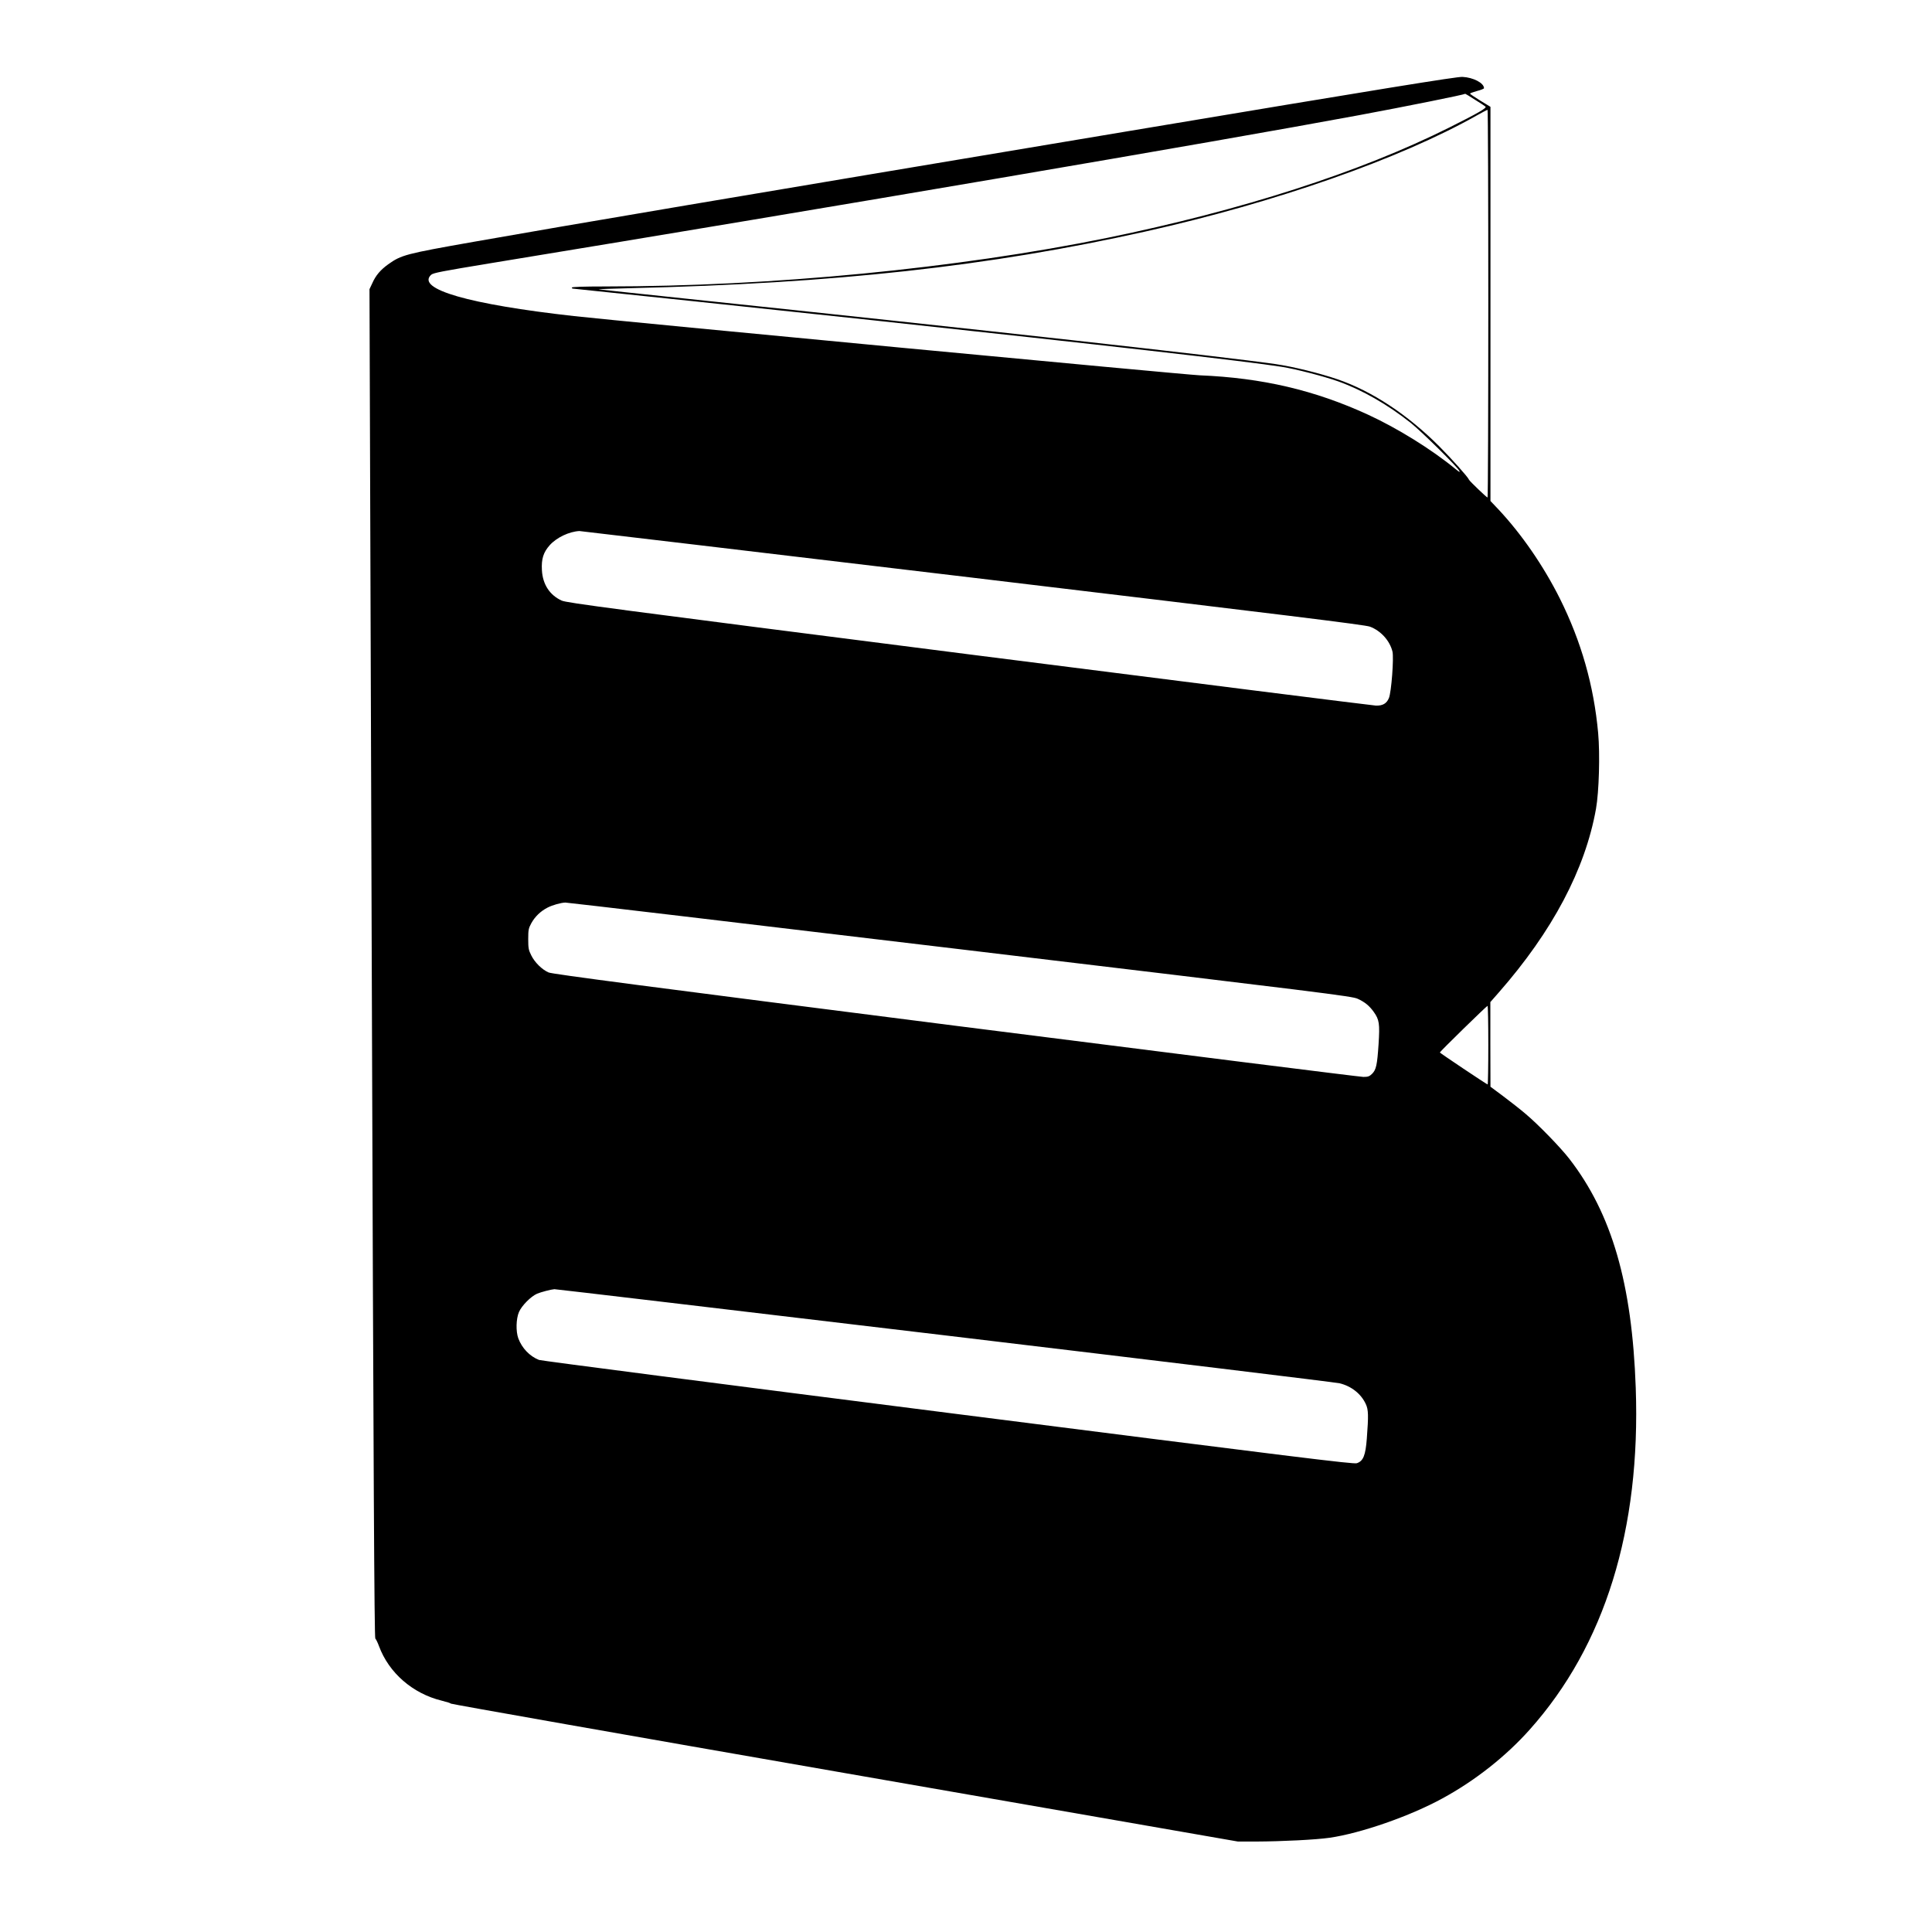
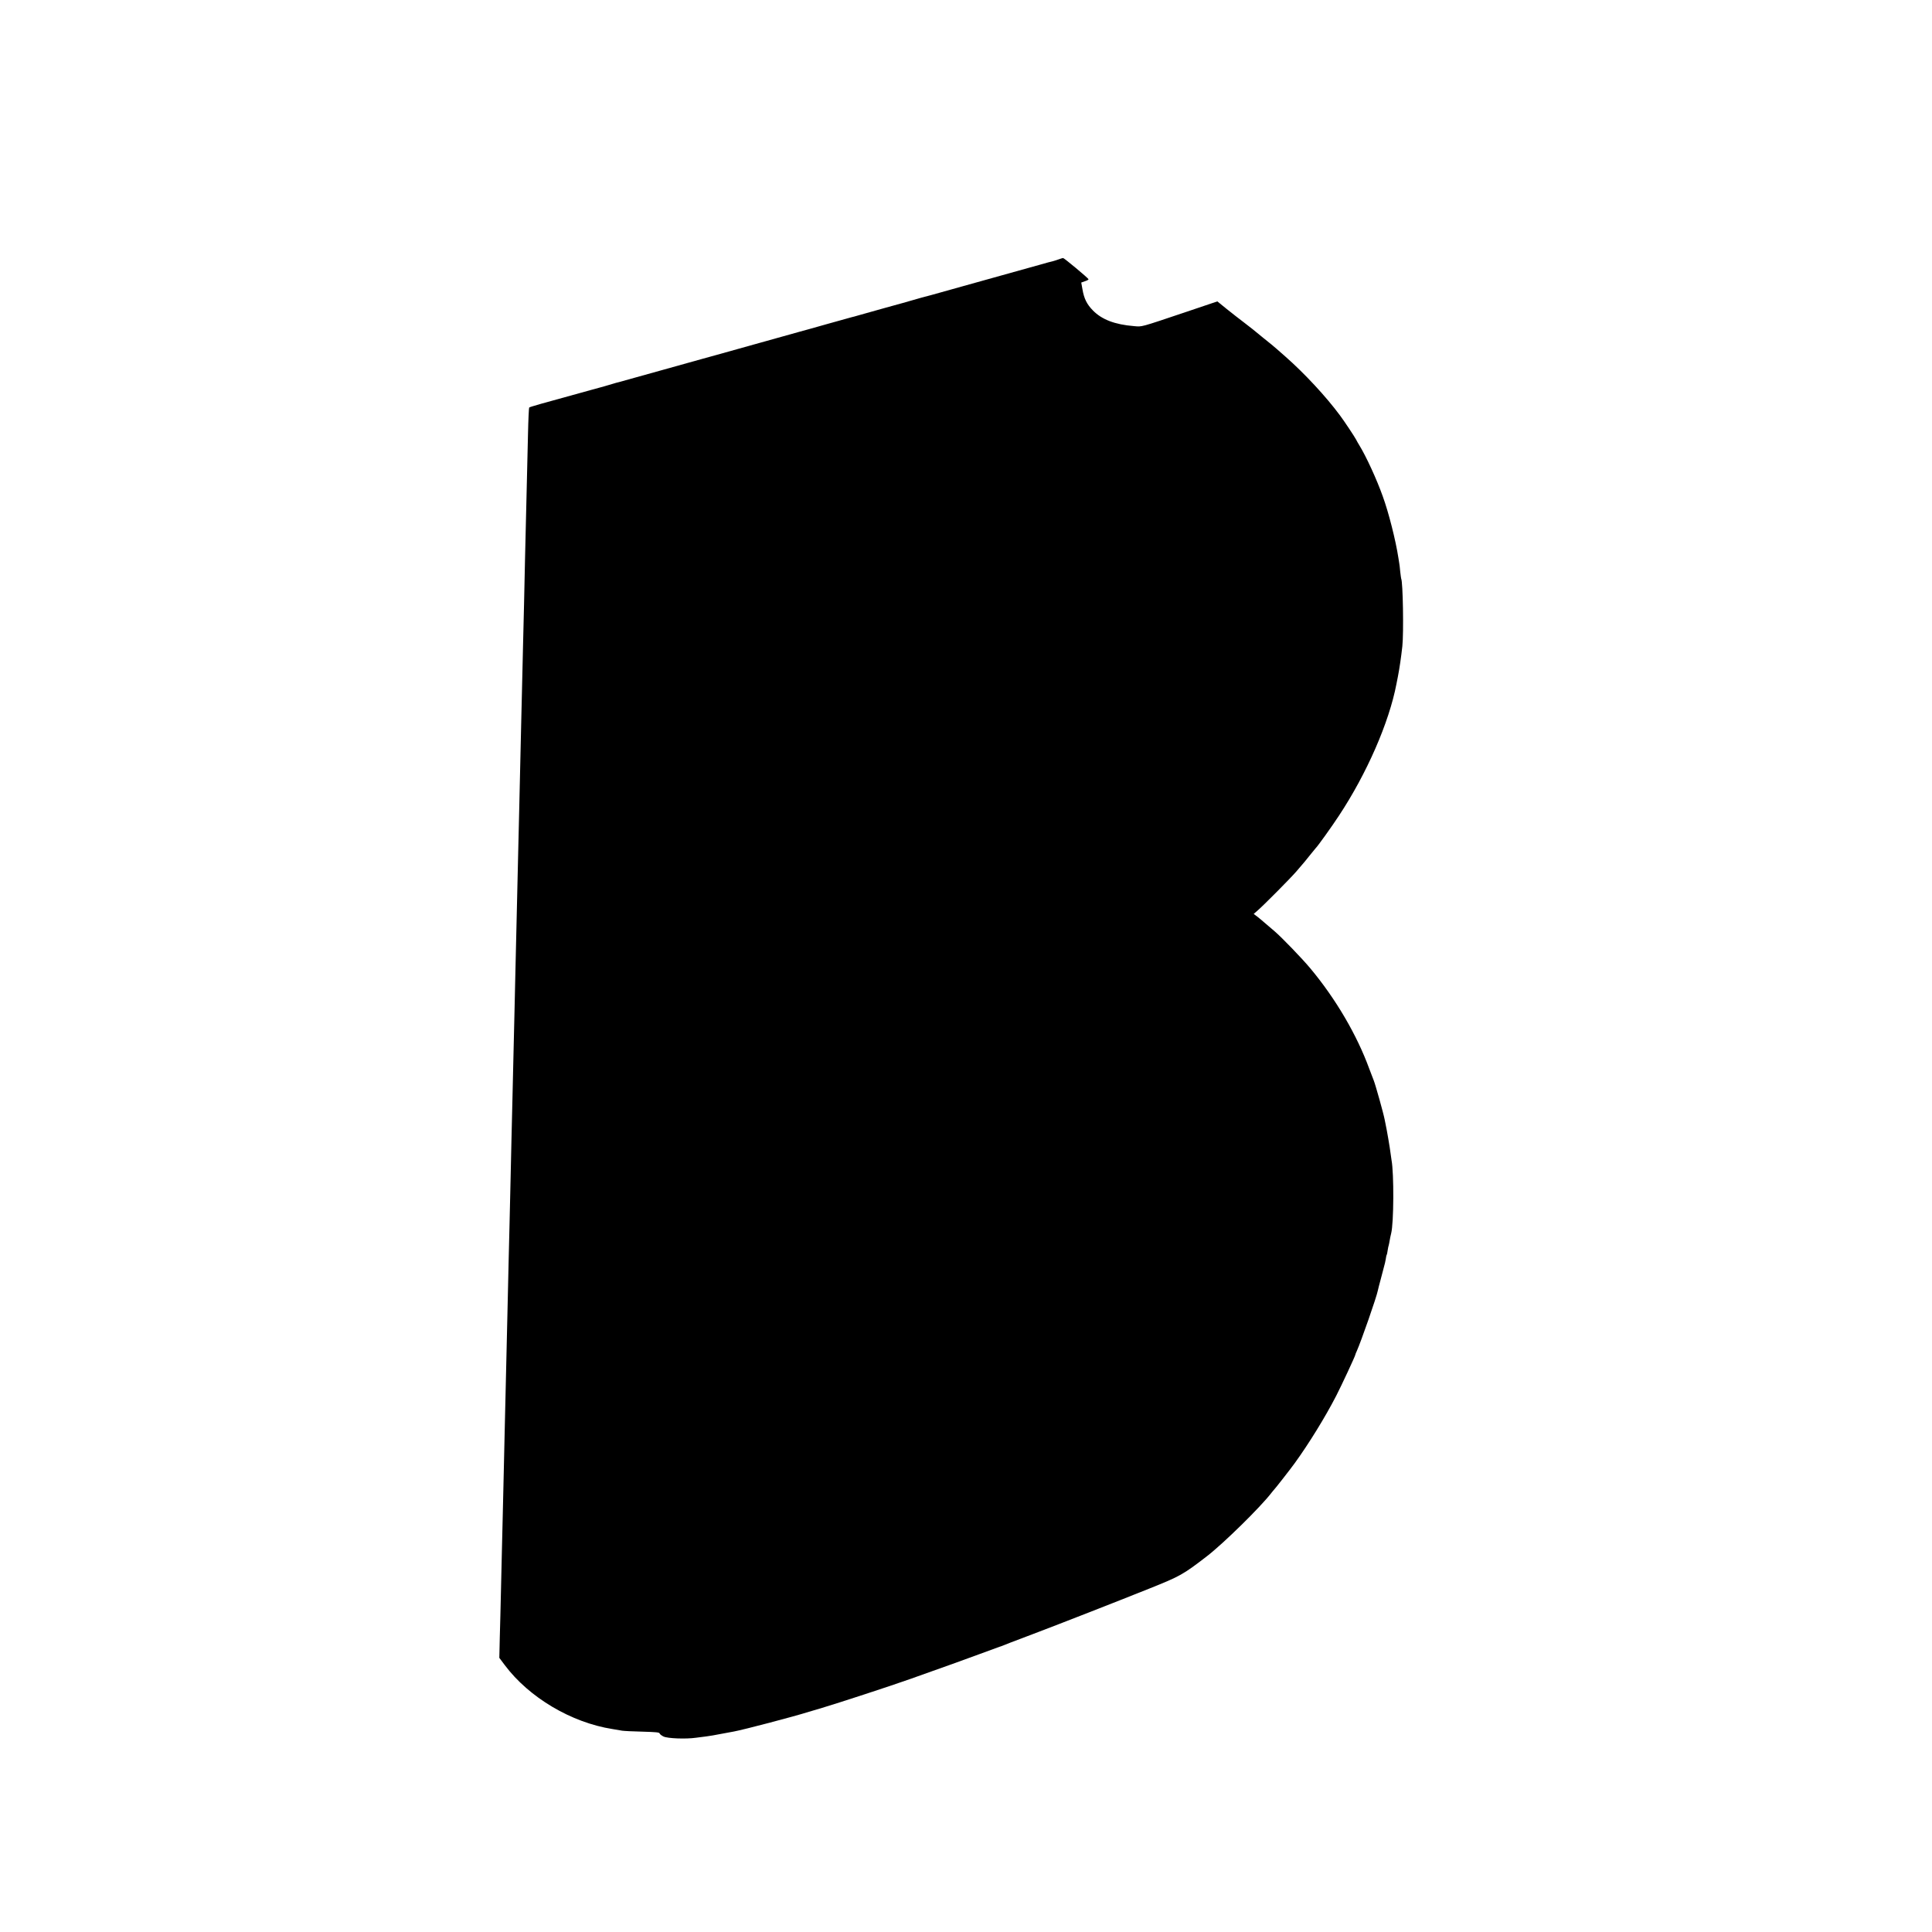
- <svg xmlns="http://www.w3.org/2000/svg" version="1.0" width="1794pt" height="1794pt" viewBox="0 0 1794 1794" preserveAspectRatio="xMidYMid meet">
-   <g transform="translate(0,1794) scale(0.1,-0.1)" fill="#000000" stroke="none">
-     <path d="M10500 16726 c-3773 -631 -5164 -866 -6105 -1032 -629 -111 -667 -121 -790 -208 -73 -53 -116 -103 -149 -178 l-25 -53 21 -6260 c16 -4809 24 -6262 33 -6270 6 -5 22 -37 34 -70 92 -249 313 -441 583 -507 48 -12 86 -24 83 -27 -2 -4 1642 -294 3653 -644 l3657 -637 170 0 c243 1 555 17 681 35 291 42 747 201 1045 364 306 166 592 392 814 641 698 782 1031 1858 984 3174 -34 967 -222 1616 -617 2126 -83 107 -289 319 -407 418 -49 42 -143 115 -208 164 l-117 87 -1 393 0 393 79 90 c498 568 802 1143 902 1705 28 158 38 505 20 703 -40 441 -157 851 -356 1250 -153 305 -355 597 -569 826 l-75 79 0 1830 0 1830 -95 58 c-52 32 -95 61 -95 65 0 3 29 14 65 24 36 9 65 21 65 26 0 48 -99 100 -200 105 -51 3 -725 -106 -3080 -500z m3196 288 c49 -30 93 -59 98 -64 13 -13 -67 -59 -334 -193 -831 -416 -1931 -770 -3180 -1026 -1394 -284 -3112 -451 -4662 -451 -199 0 -308 -4 -308 -10 0 -5 4 -10 9 -10 13 0 2053 -215 2797 -295 2087 -224 3488 -383 3784 -431 130 -20 392 -88 525 -135 224 -80 458 -214 675 -386 100 -80 429 -404 450 -444 10 -18 3 -15 -36 17 -222 182 -538 378 -812 504 -495 227 -980 341 -1562 365 -147 6 -5333 497 -5810 550 -976 109 -1468 251 -1327 383 19 18 98 33 547 107 3218 528 6721 1125 8067 1375 436 81 977 190 989 199 1 1 42 -24 90 -55z m124 -1894 c0 -990 -3 -1800 -7 -1800 -8 0 -167 152 -172 165 -10 26 -159 192 -276 310 -297 297 -625 513 -945 623 -167 57 -414 118 -575 141 -490 71 -2696 316 -5505 611 -421 44 -772 82 -780 83 -8 2 122 7 290 11 1895 44 3340 203 4790 527 1205 269 2358 673 3075 1078 50 28 93 51 98 51 4 0 7 -810 7 -1800z m-4790 -2544 c2937 -351 3646 -438 3691 -455 101 -38 184 -130 209 -231 14 -58 -10 -377 -33 -432 -21 -51 -58 -72 -121 -70 -28 1 -1729 215 -3779 476 -3332 425 -3734 478 -3781 499 -112 51 -177 151 -184 283 -6 104 14 166 73 232 64 71 180 126 275 131 8 0 1651 -195 3650 -433z m-118 -3450 c3389 -405 3642 -436 3694 -460 68 -31 109 -65 150 -122 52 -73 57 -109 45 -300 -13 -194 -22 -237 -61 -276 -24 -23 -37 -28 -80 -28 -28 0 -1732 214 -3787 475 -2836 361 -3747 480 -3779 495 -62 27 -129 94 -161 159 -25 49 -28 68 -28 151 0 86 3 100 29 148 34 61 86 111 148 143 45 24 126 47 168 48 14 1 1662 -194 3662 -433z m4908 -891 c0 -201 -3 -365 -6 -365 -8 0 -444 292 -444 297 0 8 434 432 443 433 4 0 7 -164 7 -365z m-5052 -2694 c1984 -237 3636 -437 3672 -446 110 -27 200 -99 243 -194 24 -52 25 -105 9 -318 -12 -158 -33 -210 -93 -230 -31 -10 -538 53 -3800 468 -2070 263 -3777 484 -3794 491 -86 34 -158 109 -192 200 -24 66 -21 182 6 245 26 60 111 145 168 170 35 15 131 40 161 42 8 1 1637 -192 3620 -428z" />
-   </g>
+ <svg xmlns="http://www.w3.org/2000/svg" version="1" width="2666.667" height="2666.667" viewBox="0 0 2000 2000">
+   <path d="M1095.6 268.6c-2.2.8-4.9 1.6-6 1.9-1.2.2-6.8 1.7-12.6 3.4-5.8 1.6-19.5 5.4-30.5 8.5-11 3-33.7 9.4-50.5 14.1-16.8 4.7-31.3 8.8-32.2 9-2.8.6-17.1 4.6-20.3 5.6-1.6.5-13.6 3.9-26.5 7.4-12.9 3.6-25.7 7.2-28.5 8-2.7.8-5.9 1.7-7 1.9-1.1.3-12.6 3.5-25.5 7.1-12.9 3.7-26 7.3-29 8.1-3 .8-10.9 3-17.5 4.9-6.6 1.9-16.3 4.6-21.5 6-10.9 3-27.8 7.8-46.5 13-7.1 2-13.7 3.8-14.5 4-.8.2-20.2 5.6-43 12s-42.4 11.8-43.4 12.1c-1.1.2-4 1-6.5 1.8s-12.2 3.6-21.6 6.1c-53.9 14.8-63.8 17.6-64.7 18.4-.3.3-.9 12.3-1.2 26.6-.4 14.3-.9 35.2-1.1 46.5-1.2 50.3-1.6 64.8-2 84-.6 29.3-1.4 64.4-2 87-.3 10.7-.7 29.8-1 42.5-.3 12.6-.7 31.5-1 42-.4 18.1-.9 39.8-2 87-.3 11.5-.7 30.4-1 42-.3 11.5-.7 30.9-1 43-.7 31.6-1.4 59.7-2 85.5-.3 12.4-.7 32.2-1 44-.3 11.8-.7 30.7-1 42-.3 11.3-.7 30.6-1 43-.3 12.4-.7 31-1 41.5-.2 10.4-.7 30.5-1 44.5-.3 14-.8 33.4-1 43-.2 9.6-.7 28.1-1 41-.3 12.9-.7 32.7-1 44-.6 24.8-1.4 57-2 86-.3 11.8-.7 30.9-1 42.5-.3 11.5-.7 31.3-1 44-.3 12.6-.7 32-1 43-.3 11-.7 29.7-1 41.5-.3 11.8-.7 31.2-1 43-.3 11.8-.7 31.3-1.1 43.3l-.5 21.9 5.7 7.6c25 33.4 68.8 59.4 111.4 66.1 3.6.6 8.1 1.3 10 1.7 1.9.3 11.4.8 21 1 13.9.4 17.6.7 17.8 1.8.2.8 2 2.2 4 3.2 4.2 2.1 23.3 2.8 33.7 1.3 3.3-.4 8.2-1.1 10.9-1.4 2.7-.4 5.6-.8 6.5-1 3.9-.7 19.8-3.7 22.1-4.1 10.1-1.9 61.7-15.4 77.5-20.4 3.3-1 9.4-2.8 13.5-4 16.7-5 71.3-22.8 91.5-30 38-13.5 55.1-19.6 71-25.5 9.9-3.7 19.4-7.1 21-7.7 1.7-.5 4.1-1.4 5.5-2 3.2-1.3 2.2-1 29.5-11.3 29.5-11.2 83-32.1 120-46.9 32.2-12.9 35.1-14.5 59.9-33.6 17.1-13.2 55.5-50.9 66.7-65.5 1.3-1.7 2.6-3.2 2.9-3.5 1-.9 16.4-20.6 21.2-27.2 14.5-20 31.5-47.5 43-69.8 5.7-11.1 19.8-41.4 19.8-42.5 0-.4.7-2.1 1.5-3.8 4.4-9.8 20.6-56.1 21.9-63 .2-1.2 1.4-5.8 2.6-10.2 1.2-4.4 2.3-8.9 2.6-9.9.2-1 .8-3.3 1.3-5 .6-1.7 1.2-4.8 1.6-7 .3-2.1.7-4.2 1-4.6.3-.4.7-2.5 1-4.6.3-2.2.8-4.5 1.1-5.3.2-.8.7-3 1-5 .3-2 1-5.2 1.5-7.2 2.8-10.8 3-62.2.4-76-.2-1.2-.6-4-.9-6.3-.7-6.2-4.1-25.7-5.2-30.6-.3-1.4-.8-3.6-1-5-1.2-6.4-9.5-36-11.3-40.5-.5-1.1-2.5-6.5-4.6-12-12.8-35.1-34.7-72.5-61-104-8.3-10-29.5-32-37.1-38.5-14.2-12.2-17.3-14.8-19.3-16.2l-2.3-1.7 3.8-3.3c6.1-5.2 34.3-33.6 40.4-40.7 8.4-9.8 9-10.4 15.5-18.6 2.2-2.8 4.2-5.2 4.5-5.5 1.9-1.7 16.8-22.5 24-33.5 28.9-43.7 52-96.6 59.6-136.5.2-1.4.9-4.8 1.5-7.6 1.7-8.7 3.4-20.5 4.6-31.4 1.5-13.7.6-67-1.2-70-.1-.3-.6-3.6-1-7.3-.3-3.7-.8-7.6-1-8.6-.2-1-.6-3.6-.9-5.7-2.8-18.1-10-46.7-16.2-63.7-6.2-17.5-17.3-41.5-24.2-52.7-1.2-1.9-2.7-4.6-3.4-6-1.4-2.7-12.1-18.9-16.6-24.9-14.5-19.6-36.8-43.6-56.7-61.1-3.3-2.9-7.3-6.4-9-7.9-1.6-1.5-7.7-6.5-13.5-11.1-5.8-4.7-10.7-8.7-11-9-.3-.3-4.3-3.4-9-7-4.7-3.5-12.8-9.9-18.2-14.2l-9.6-7.8-31.4 10.6c-49.7 16.7-46.2 15.7-54.8 15-19.9-1.6-33.4-6.8-42.6-16.2-6.3-6.4-9.2-12.3-10.8-21.7l-1.3-7.2 3.9-1.4c2.2-.7 3.8-1.6 3.6-2.1-.5-1.3-25.3-22-26.3-21.9-.5 0-2.8.7-4.9 1.5z" />
</svg>
